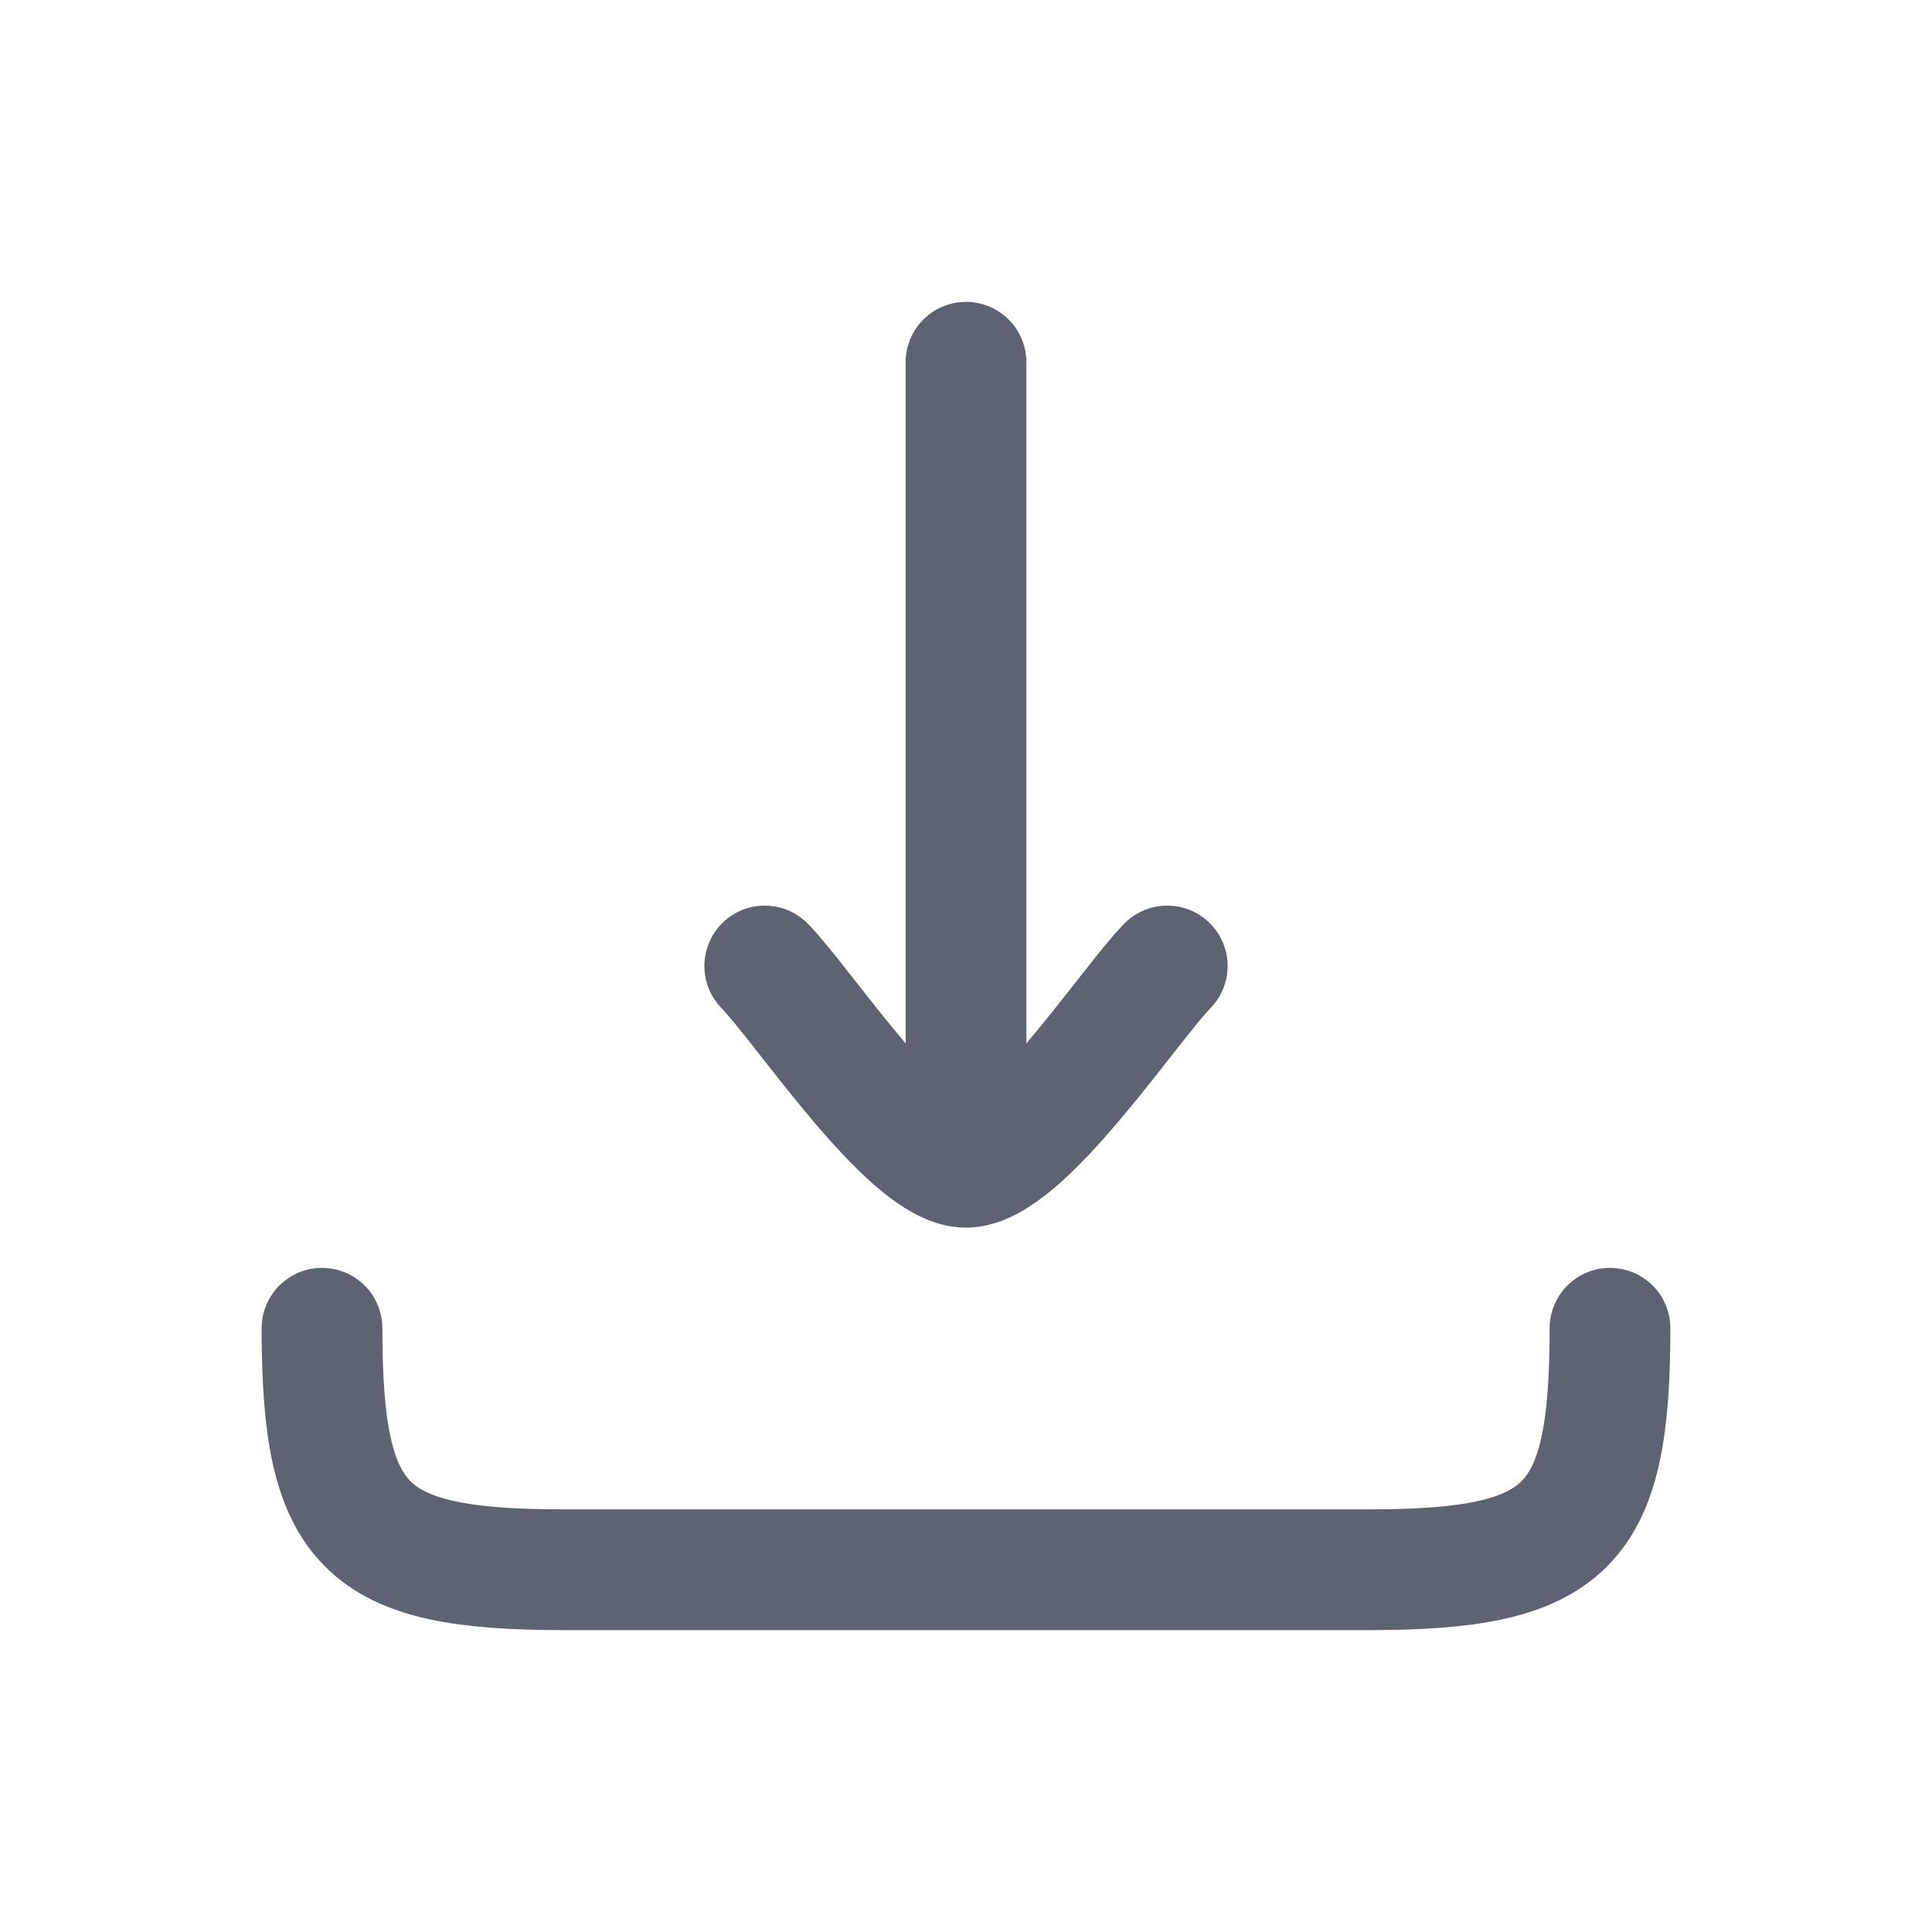
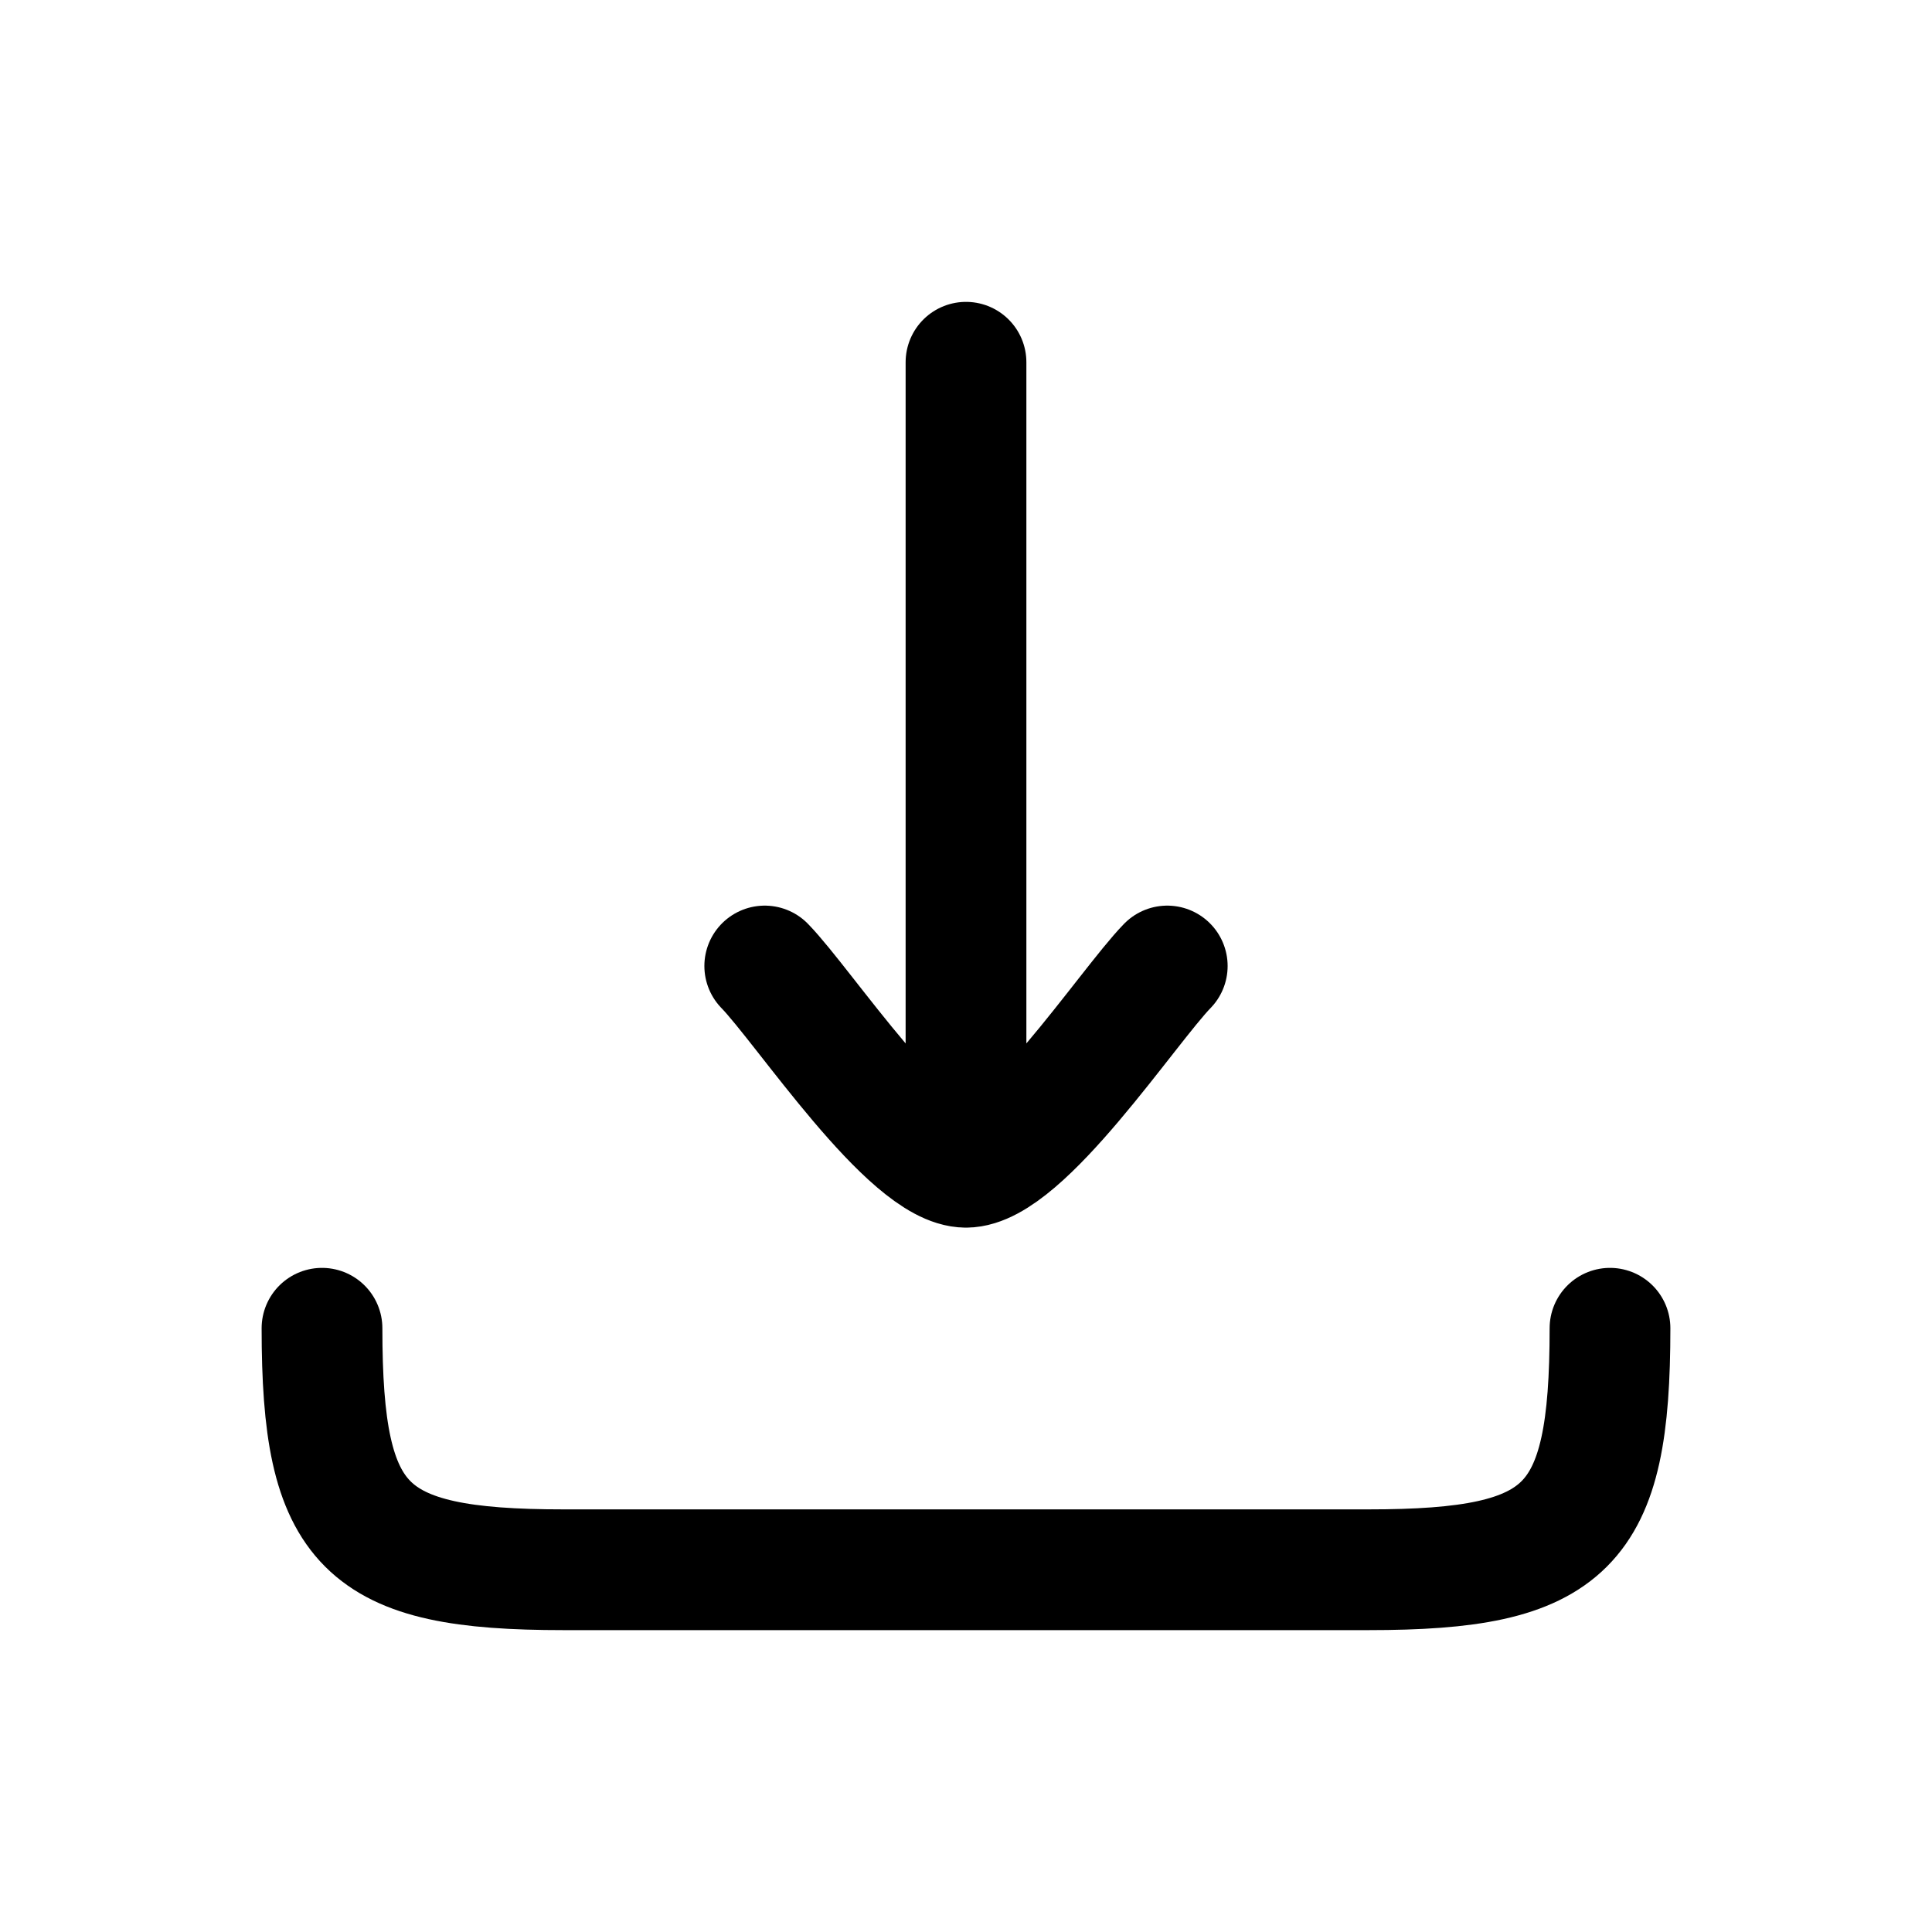
<svg xmlns="http://www.w3.org/2000/svg" width="24" height="24" viewBox="0 0 24 24" fill="none">
-   <path d="M12 14.5L12 4.5M12 14.5C11.3 14.5 9.992 12.506 9.5 12M12 14.5C12.7 14.5 14.008 12.506 14.5 12" stroke="#5E6371" stroke-width="1.5" stroke-linecap="round" stroke-linejoin="round" />
-   <path d="M20 16.5C20 18.982 19.482 19.5 17 19.5H7C4.518 19.5 4 18.982 4 16.5" stroke="#5E6371" stroke-width="1.5" stroke-linecap="round" stroke-linejoin="round" />
+   <path d="M12 14.5L12 4.5M12 14.5C11.3 14.5 9.992 12.506 9.5 12M12 14.5C12.7 14.5 14.008 12.506 14.5 12" stroke="currentColor" stroke-width="1.5" stroke-linecap="round" stroke-linejoin="round" />
+   <path d="M20 16.5C20 18.982 19.482 19.5 17 19.5H7C4.518 19.5 4 18.982 4 16.5" stroke="currentColor" stroke-width="1.5" stroke-linecap="round" stroke-linejoin="round" />
</svg>
